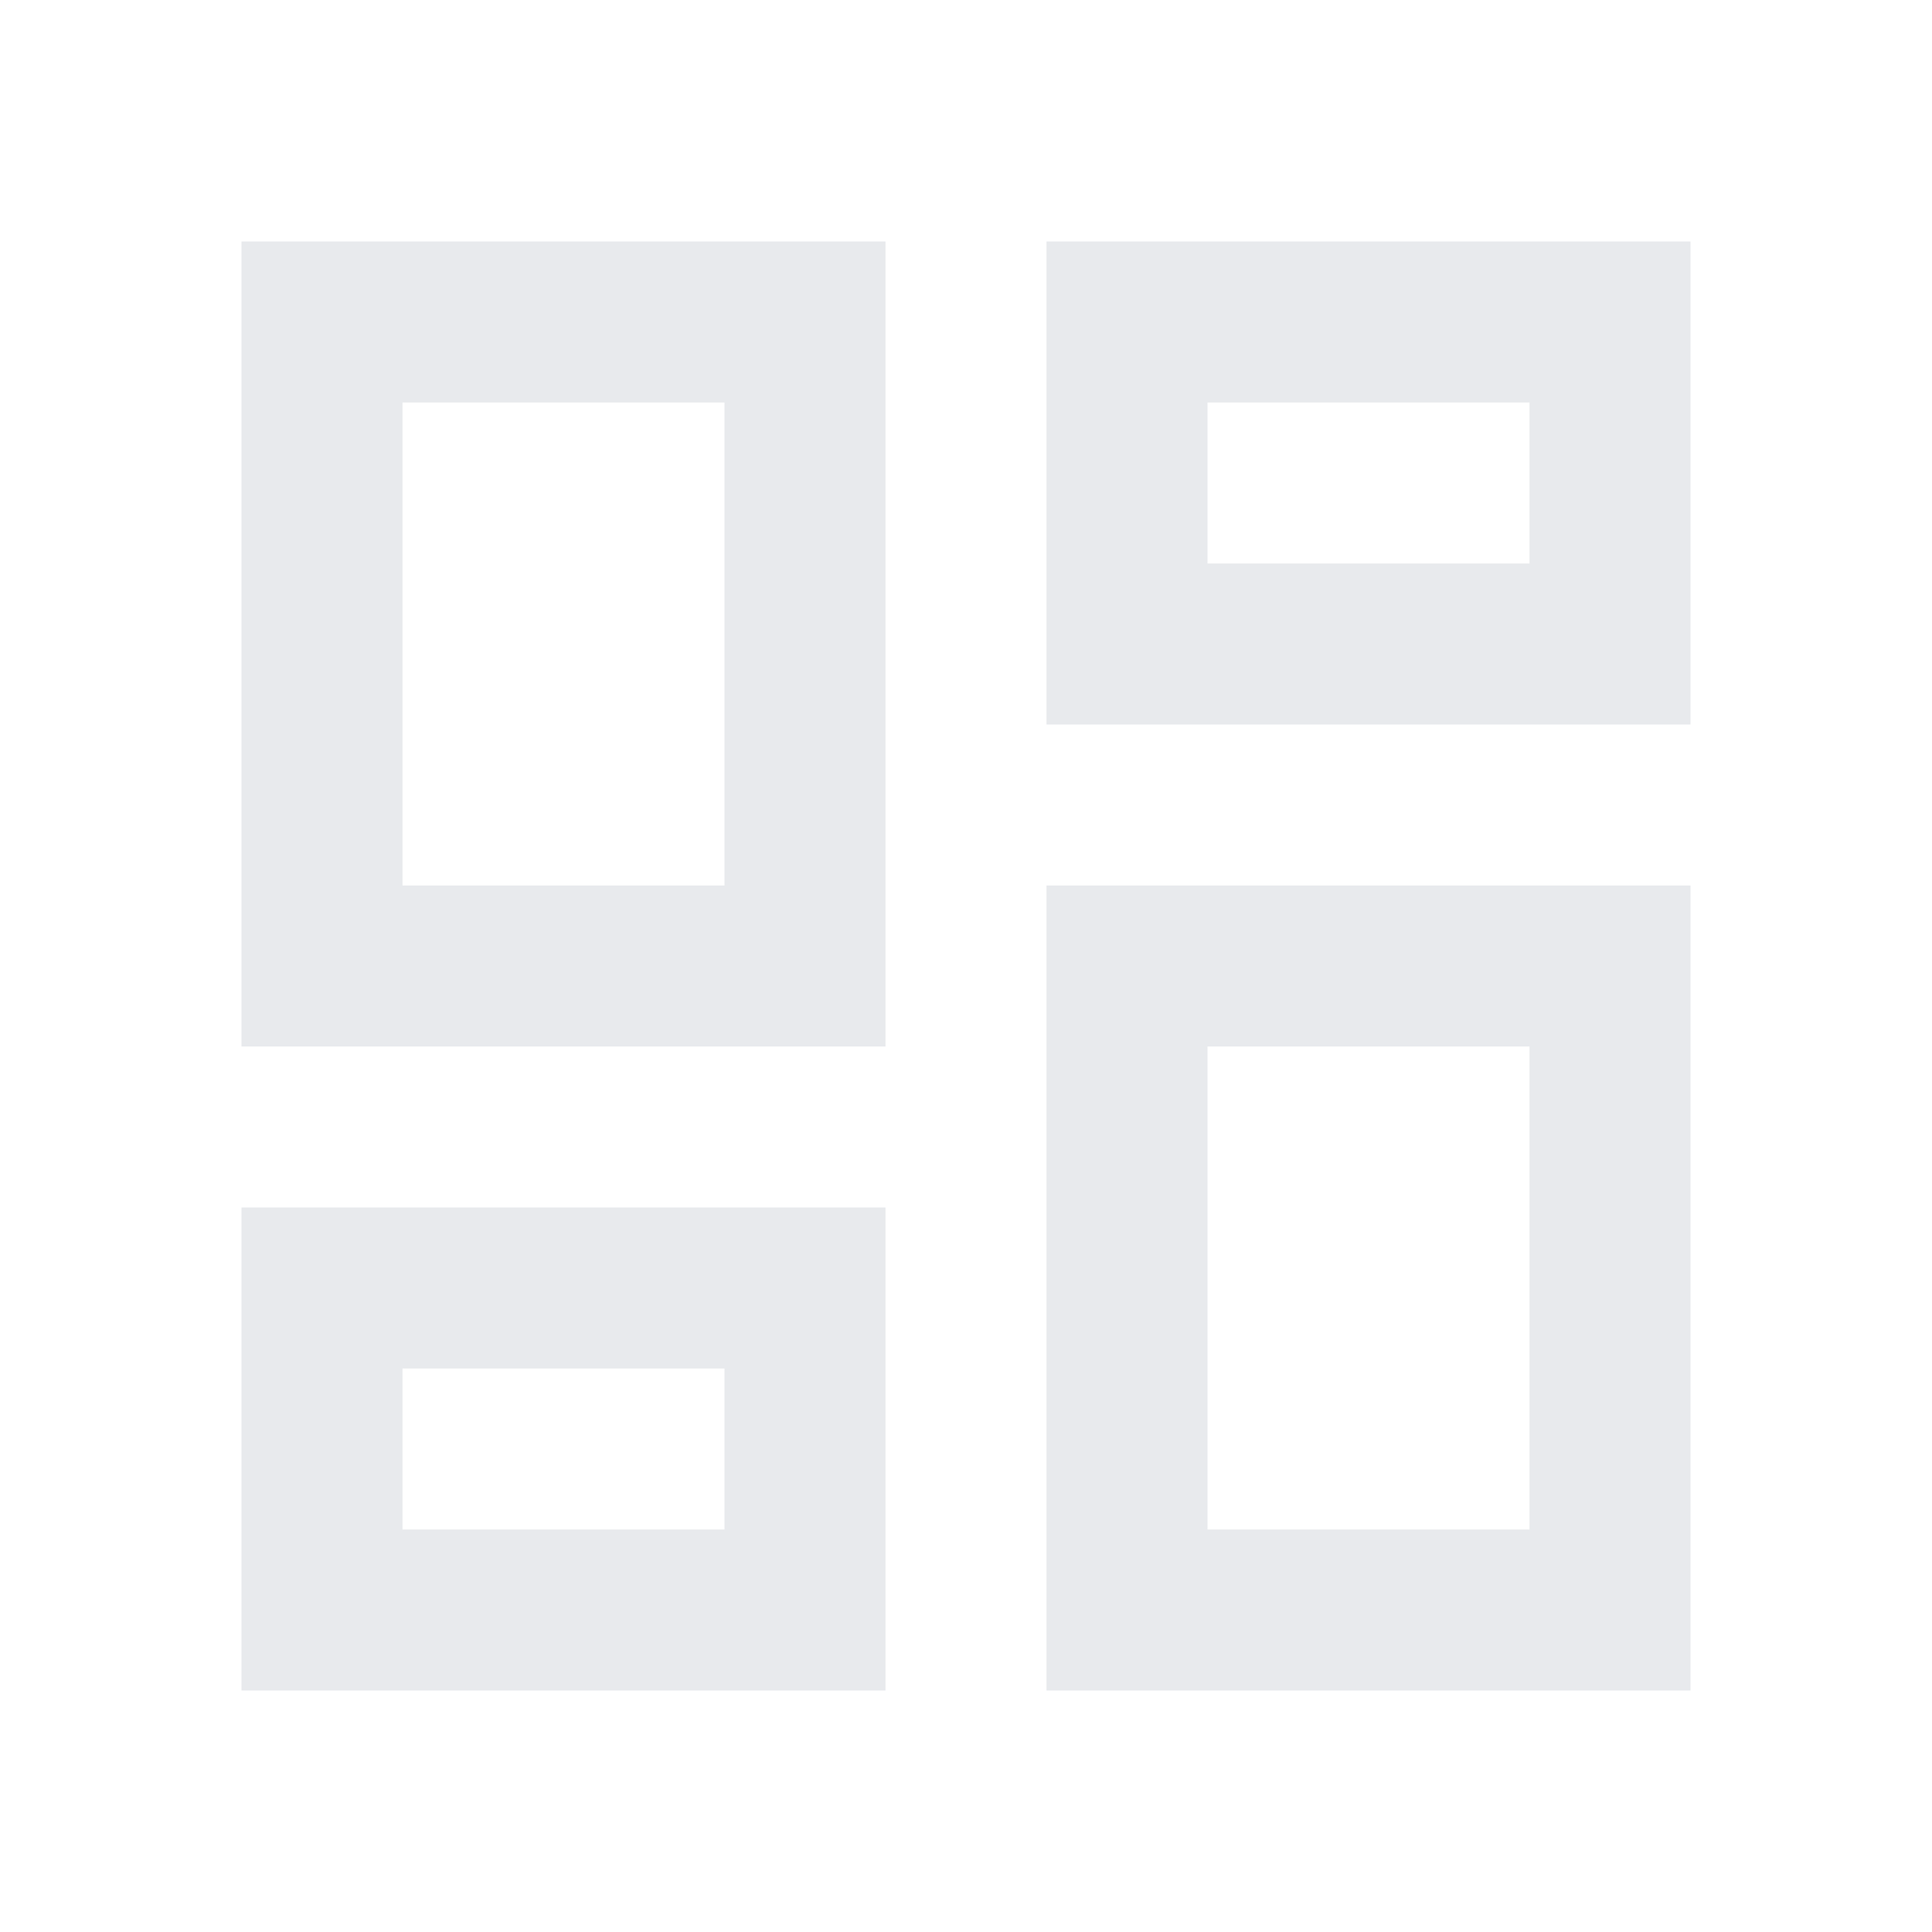
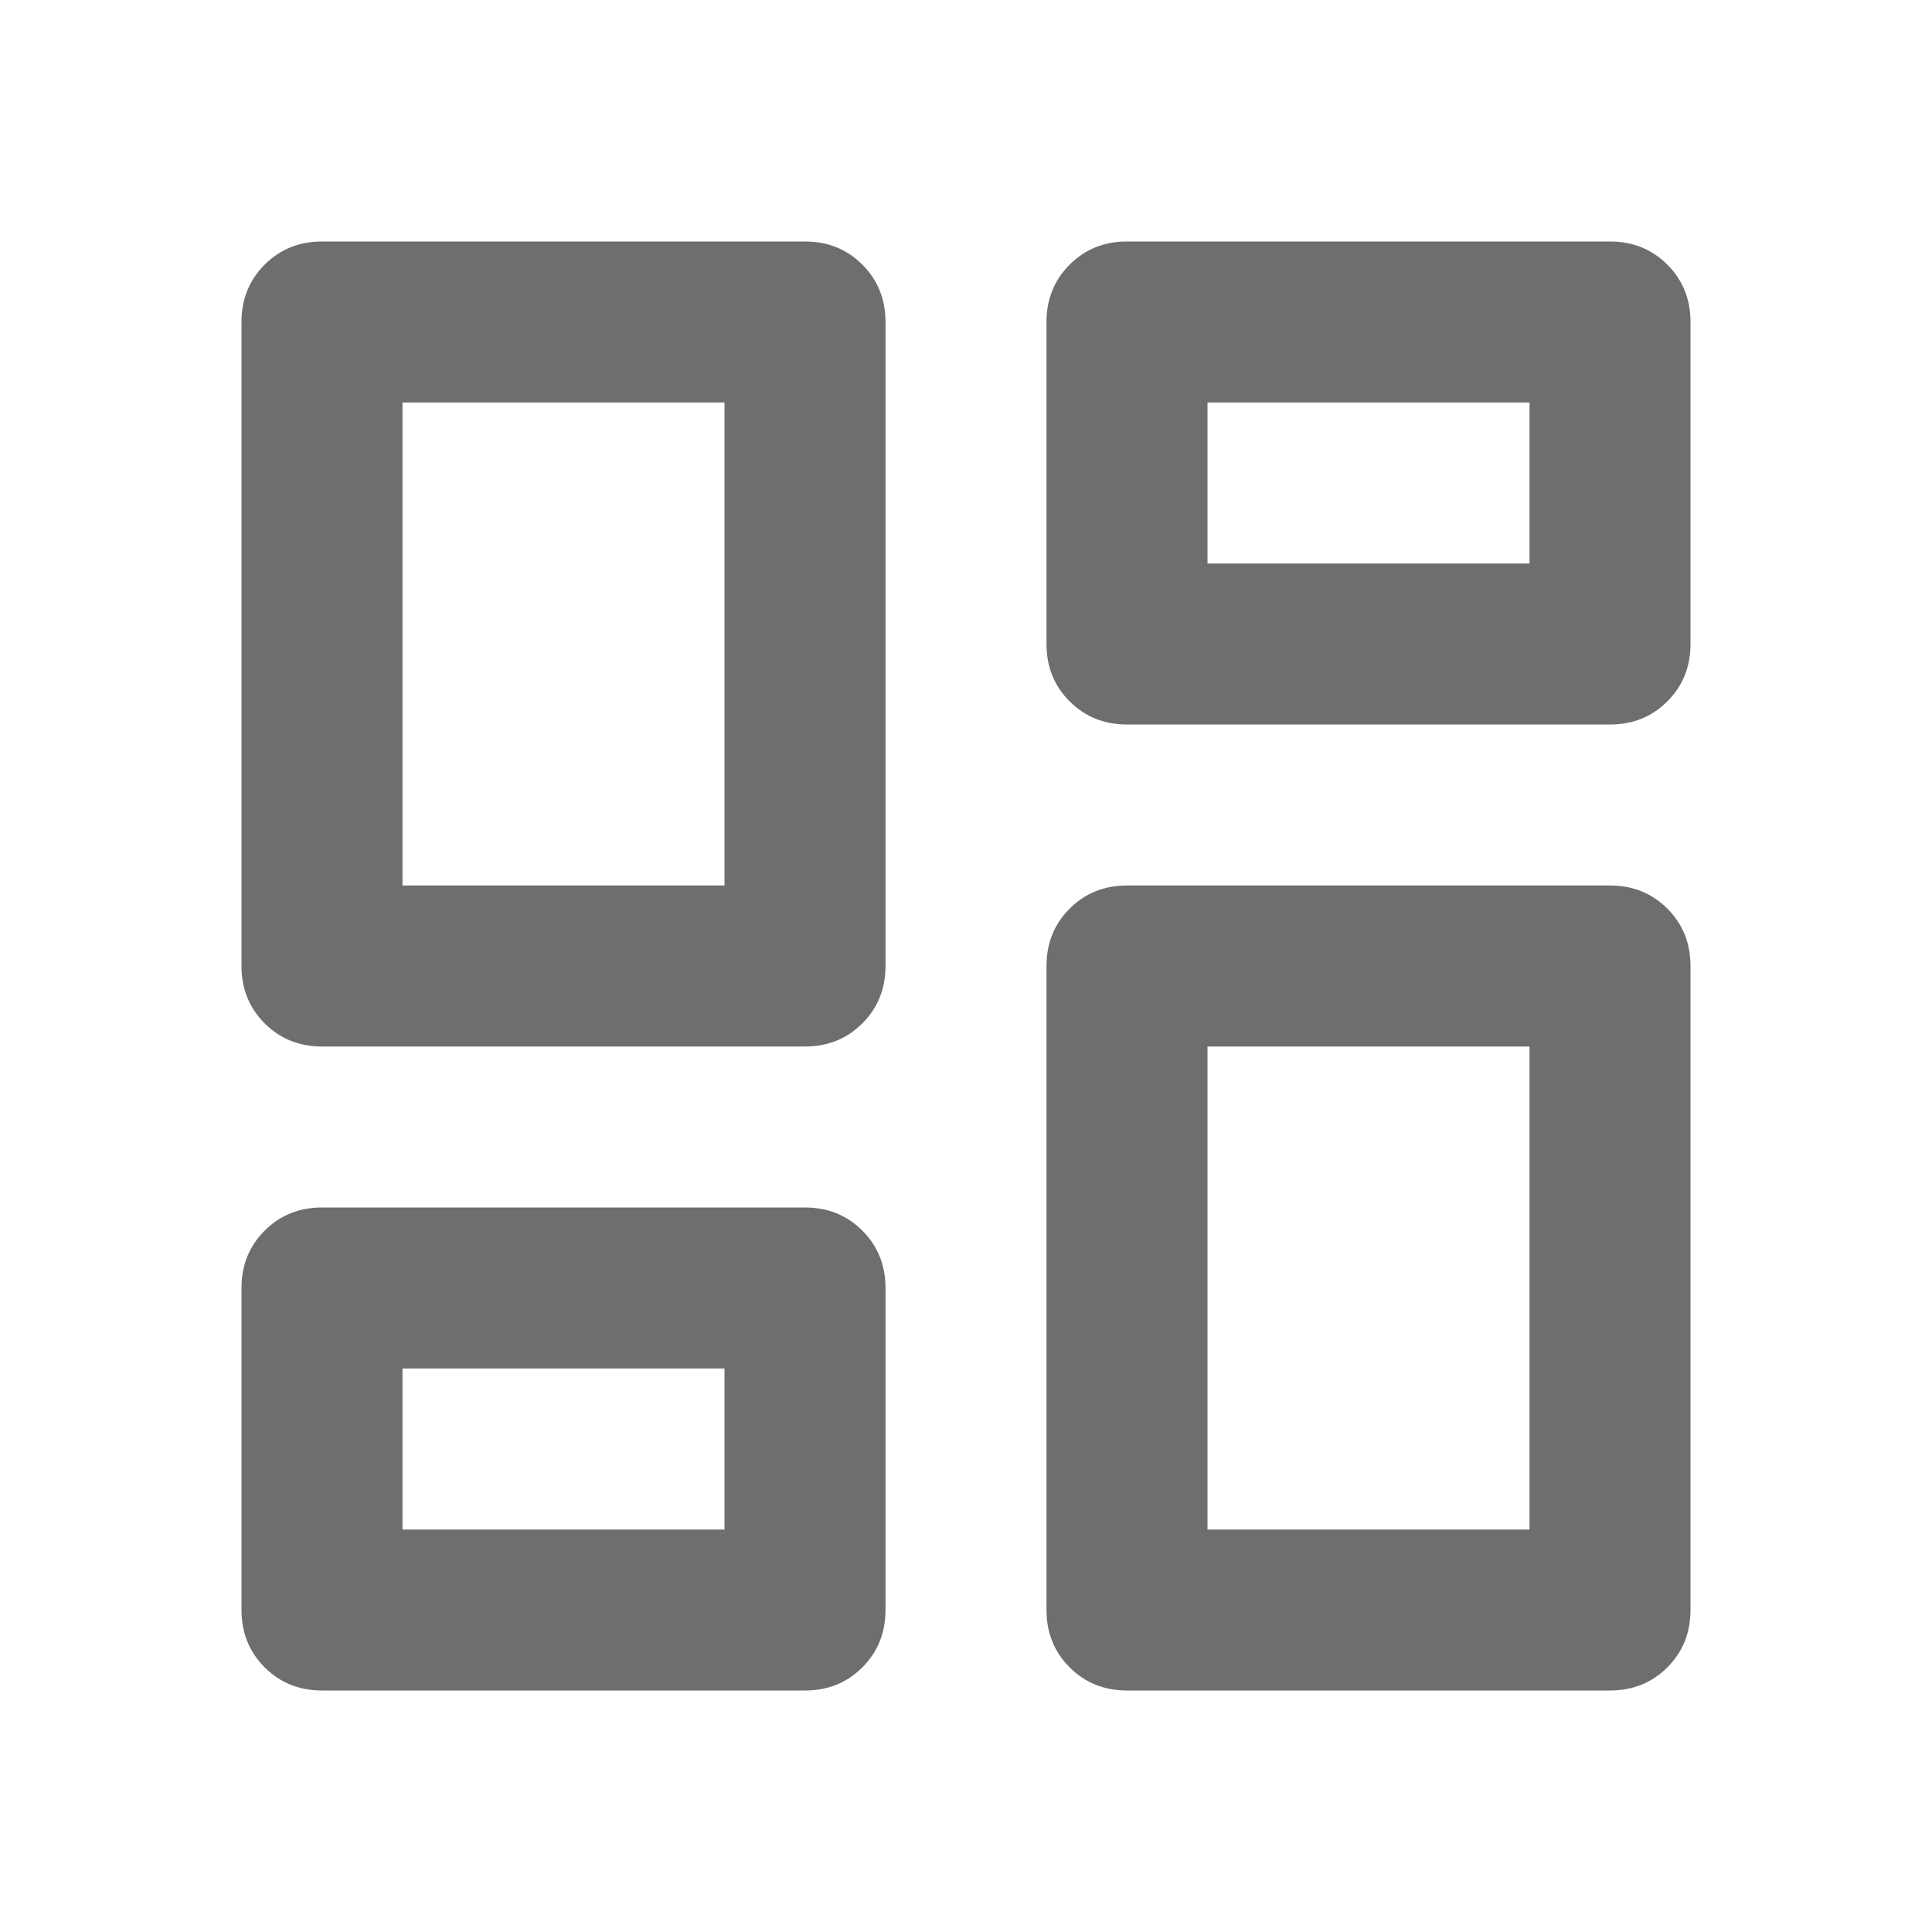
- <svg xmlns="http://www.w3.org/2000/svg" height="24px" viewBox="0 -960 960 960" width="24px" fill="#e8eaed">
-   <path d="M520-600v-240h320v240H520ZM120-440v-400h320v400H120Zm400 320v-400h320v400H520Zm-400 0v-240h320v240H120Zm80-400h160v-240H200v240Zm400 320h160v-240H600v240Zm0-480h160v-80H600v80ZM200-200h160v-80H200v80Zm160-320Zm240-160Zm0 240ZM360-280Z" />
+ <svg xmlns="http://www.w3.org/2000/svg" height="24px" viewBox="0 -960 960 960" width="24px" fill="#6E6E6E">
+   <path d="M520-640v-160q0-17 11.5-28.5T560-840h240q17 0 28.5 11.5T840-800v160q0 17-11.5 28.5T800-600H560q-17 0-28.5-11.5T520-640ZM120-480v-320q0-17 11.5-28.5T160-840h240q17 0 28.5 11.5T440-800v320q0 17-11.5 28.5T400-440H160q-17 0-28.5-11.5T120-480Zm400 320v-320q0-17 11.5-28.5T560-520h240q17 0 28.5 11.5T840-480v320q0 17-11.5 28.5T800-120H560q-17 0-28.5-11.5T520-160Zm-400 0v-160q0-17 11.5-28.5T160-360h240q17 0 28.5 11.5T440-320v160q0 17-11.5 28.5T400-120H160q-17 0-28.5-11.5T120-160Zm80-360h160v-240H200v240Zm400 320h160v-240H600v240Zm0-480h160v-80H600v80ZM200-200h160v-80H200v80Zm160-320Zm240-160Zm0 240ZM360-280Z" />
</svg>
